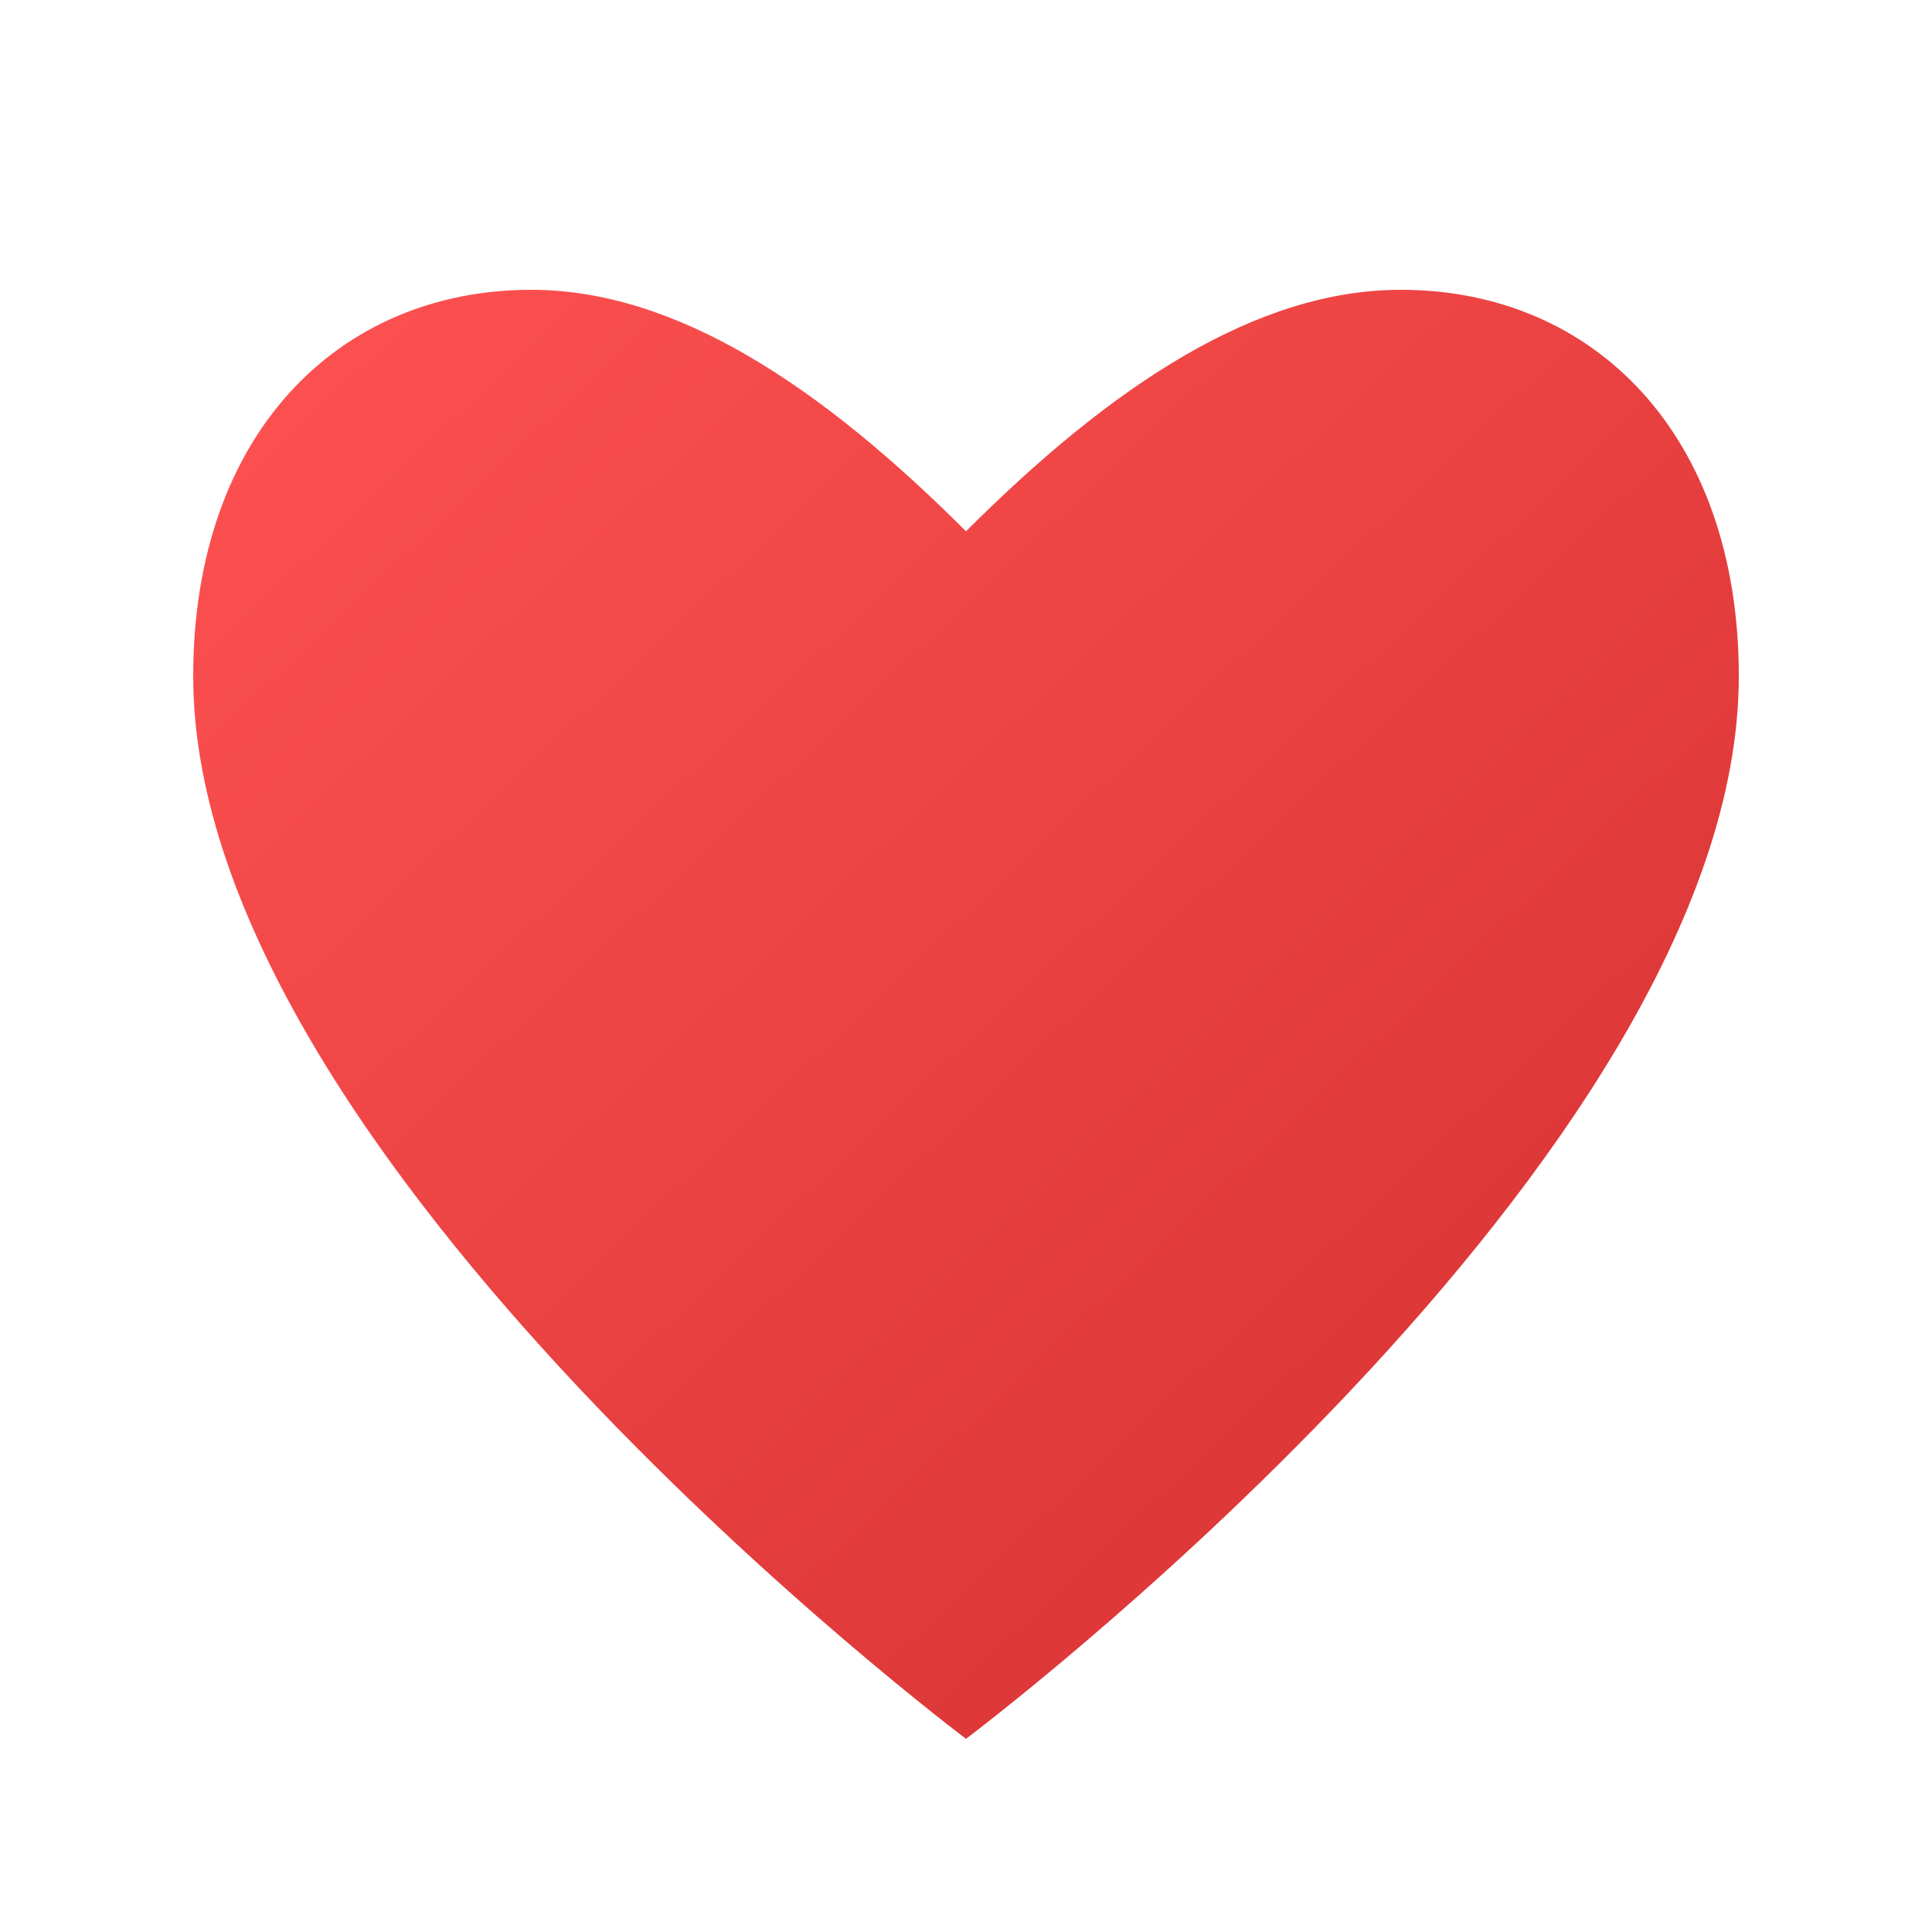
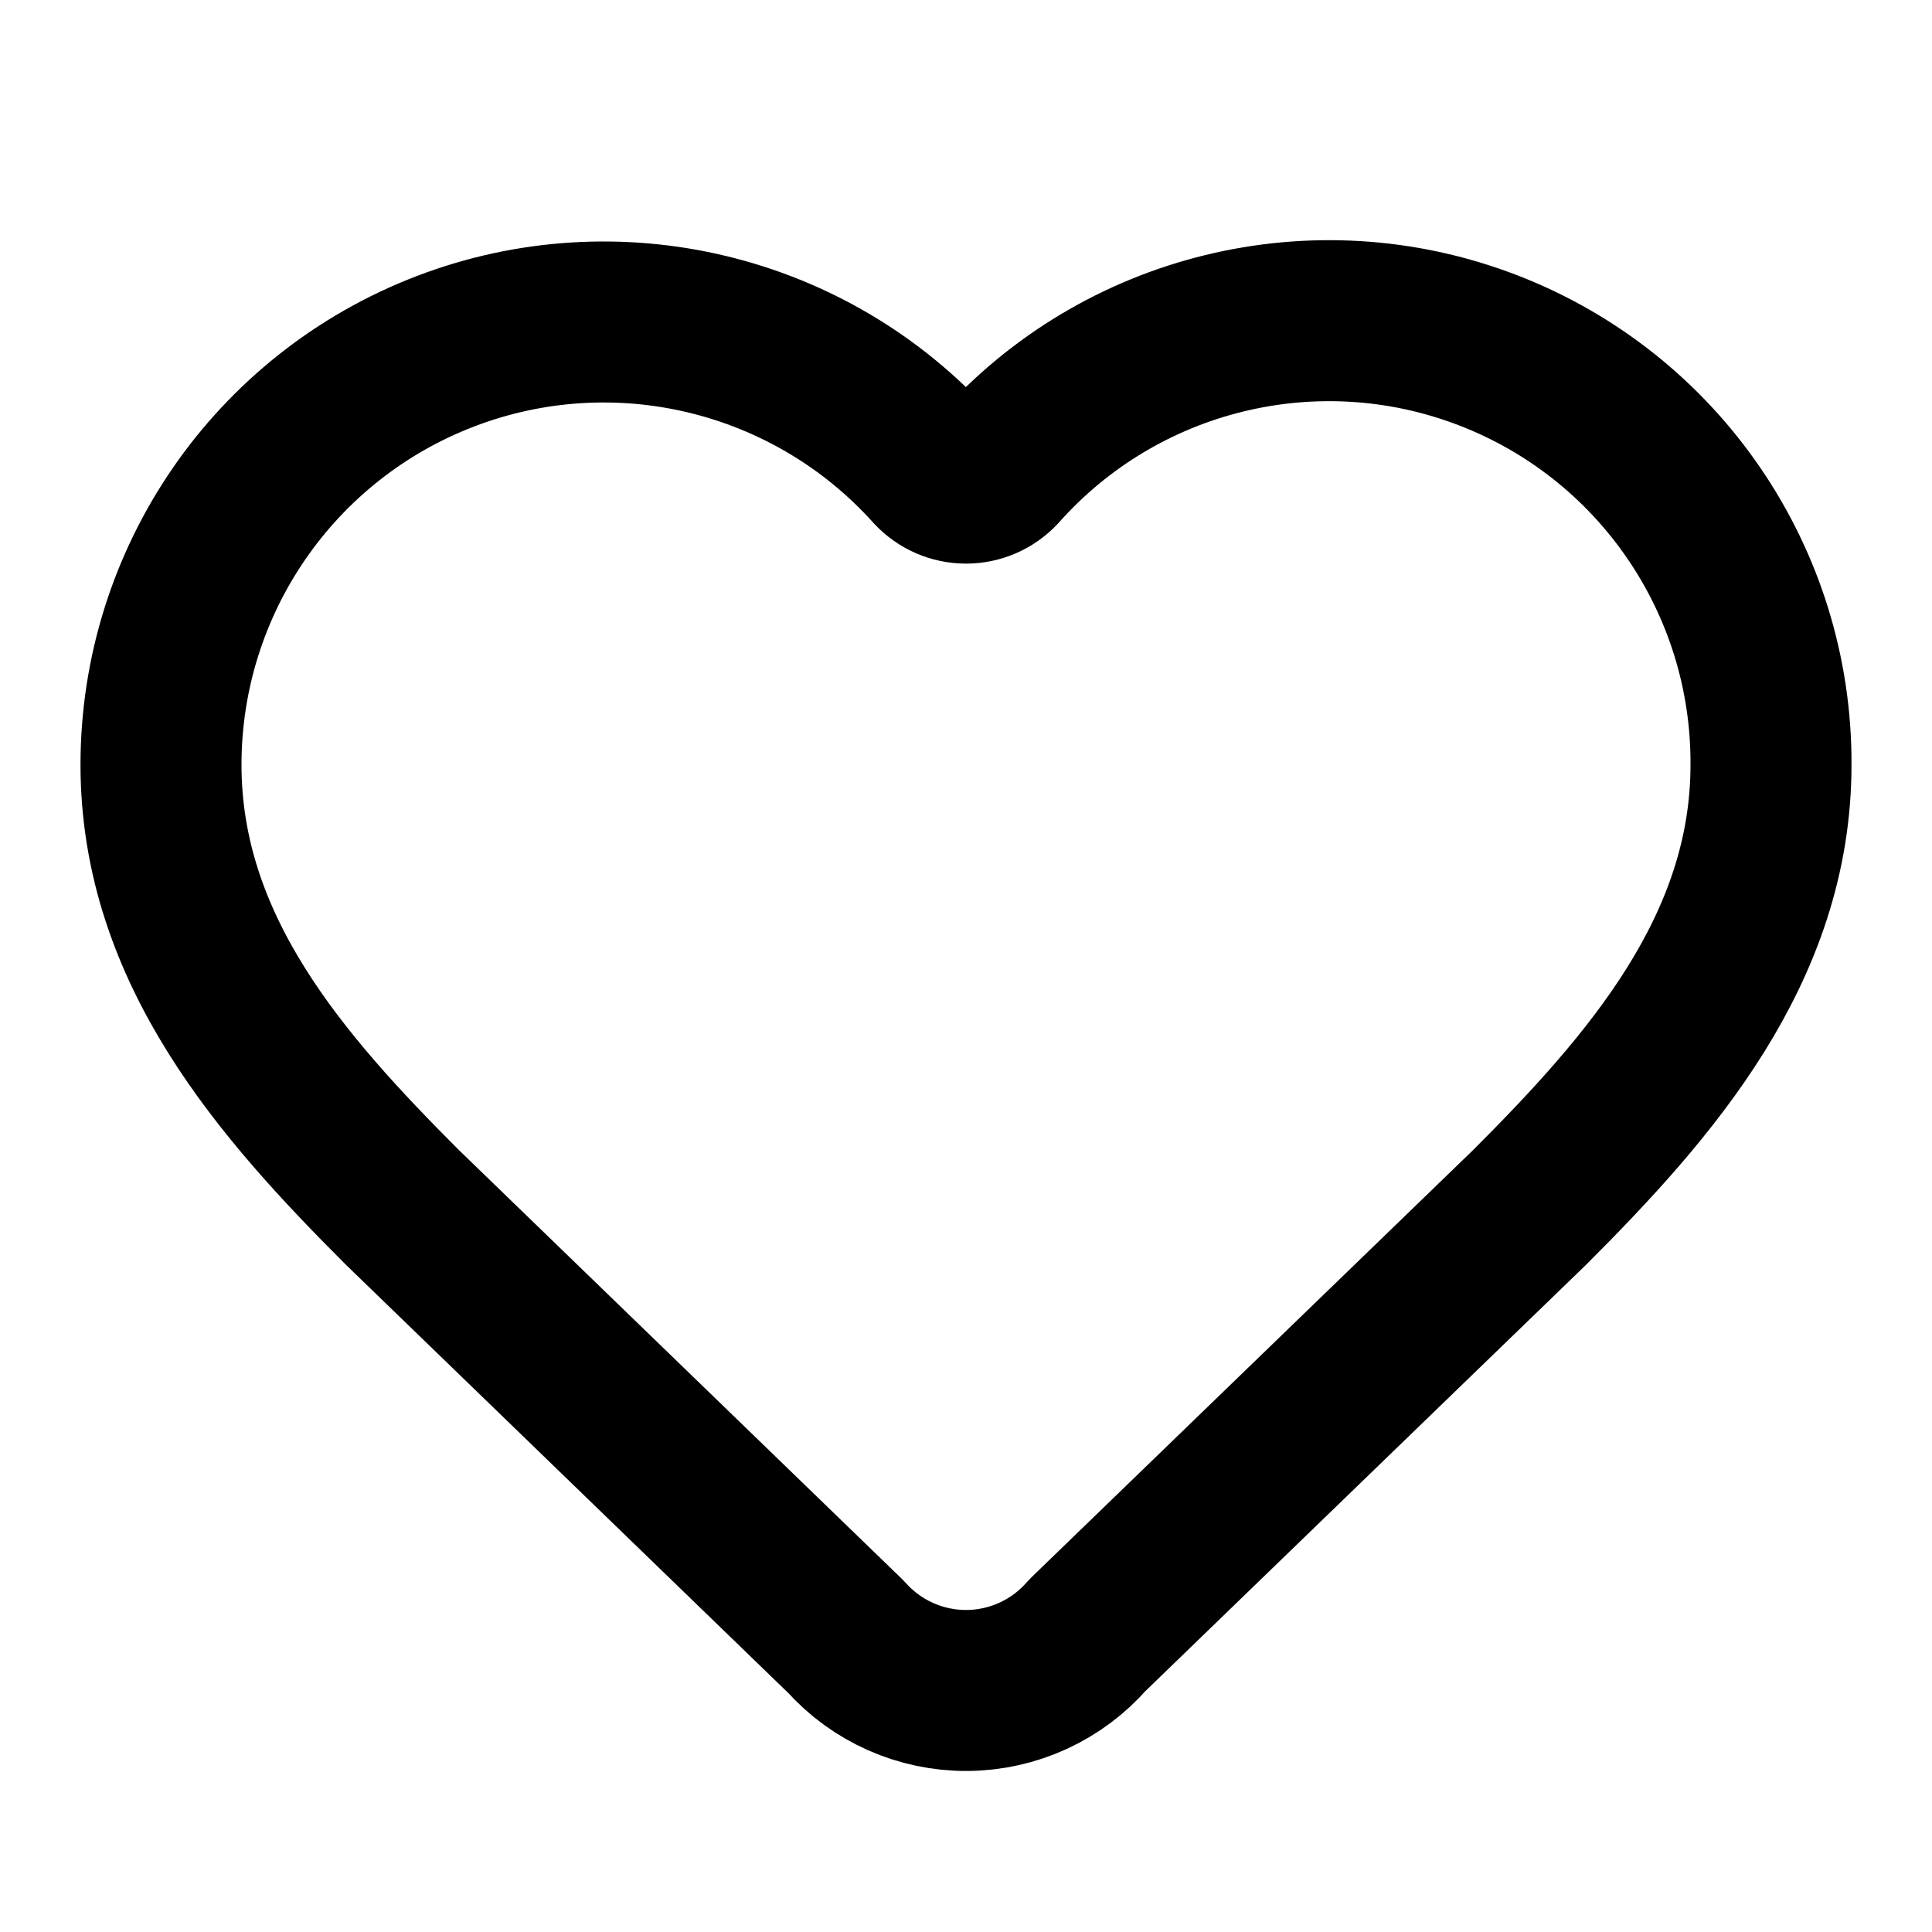
- <svg xmlns="http://www.w3.org/2000/svg" viewBox="0 0 200 200" width="200" height="200">
-   <defs>
-     <linearGradient id="redGradient" x1="0%" y1="0%" x2="100%" y2="100%">
-       <stop offset="0%" style="stop-color:#ff5252;stop-opacity:1" />
-       <stop offset="100%" style="stop-color:#d32f2f;stop-opacity:1" />
-     </linearGradient>
-   </defs>
-   <path d="M 100 180             C 100 180 20 120 20 70             C 20 45 35 30 55 30             C 70 30 85 40 100 55             C 115 40 130 30 145 30             C 165 30 180 45 180 70             C 180 120 100 180 100 180 Z" fill="url(#redGradient)" />
+ <svg xmlns="http://www.w3.org/2000/svg" width="24" height="24" viewBox="0 0 24 24" fill="none" stroke="currentColor" stroke-width="2" stroke-linecap="round" stroke-linejoin="round">
+   <path d="M2 9.5a5.5 5.5 0 0 1 9.591-3.676.56.56 0 0 0 .818 0A5.49 5.49 0 0 1 22 9.5c0 2.29-1.5 4-3 5.5l-5.492 5.313a2 2 0 0 1-3 .019L5 15c-1.5-1.5-3-3.2-3-5.5" />
</svg>
